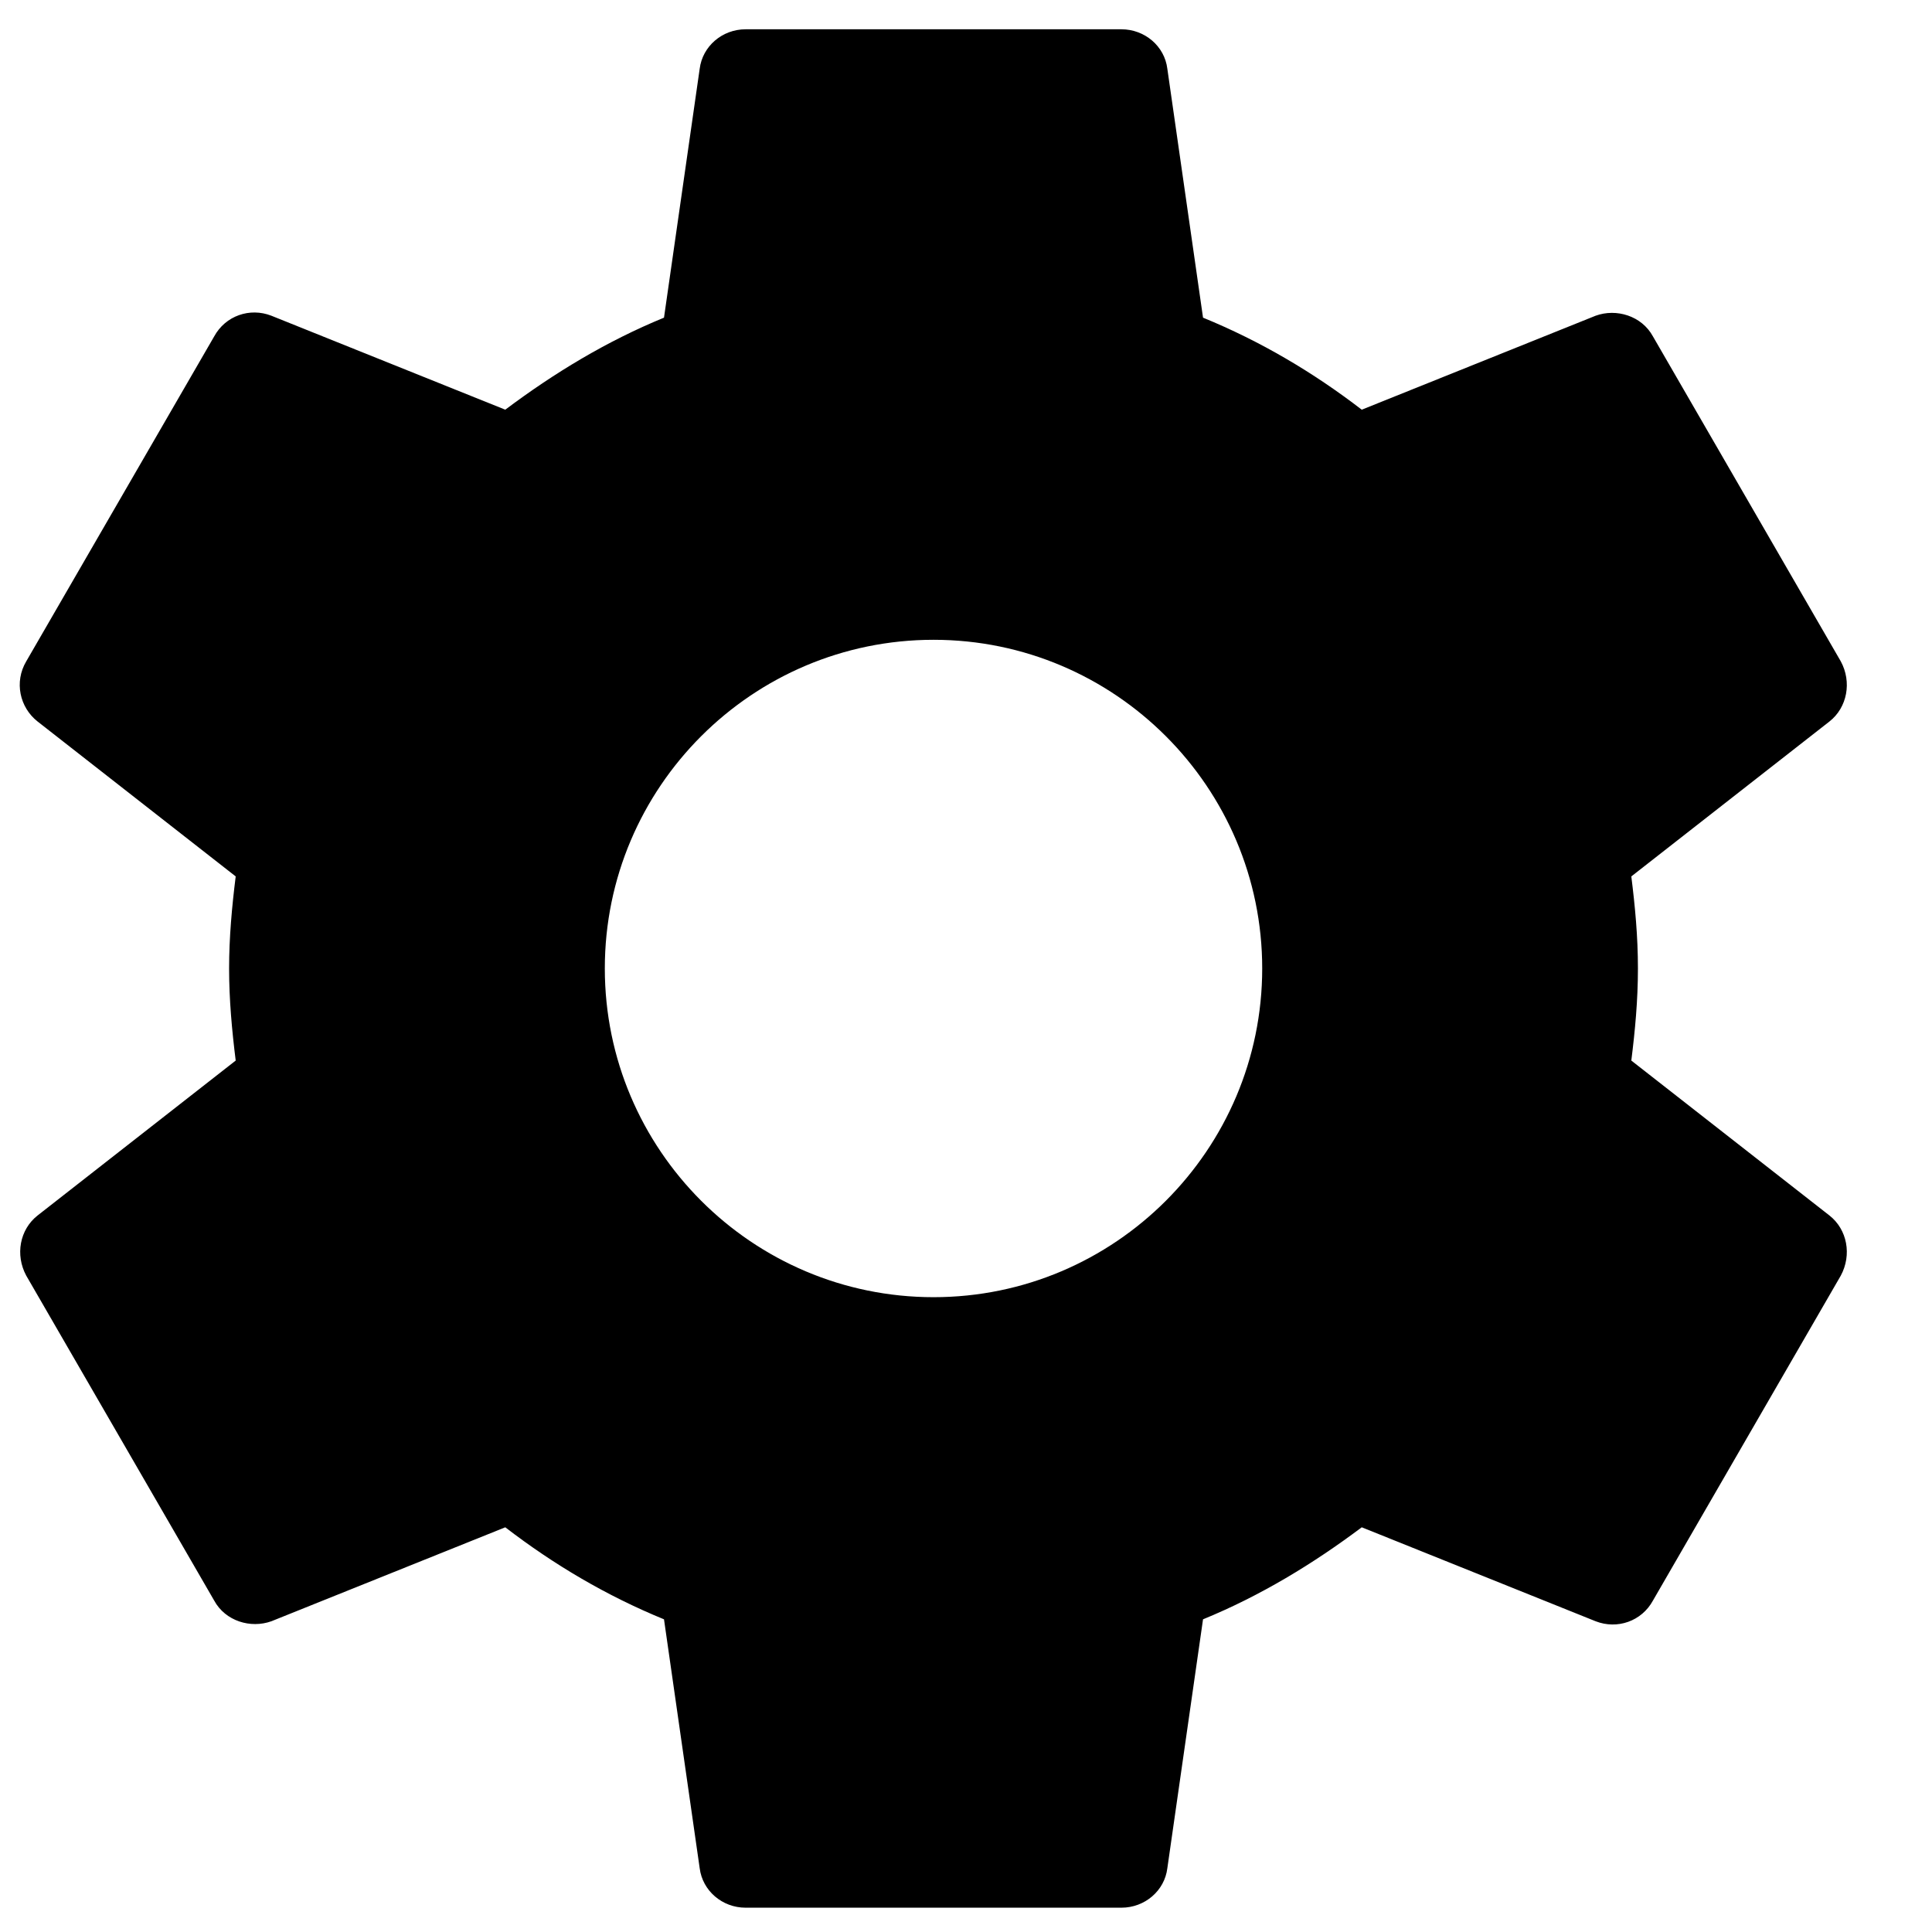
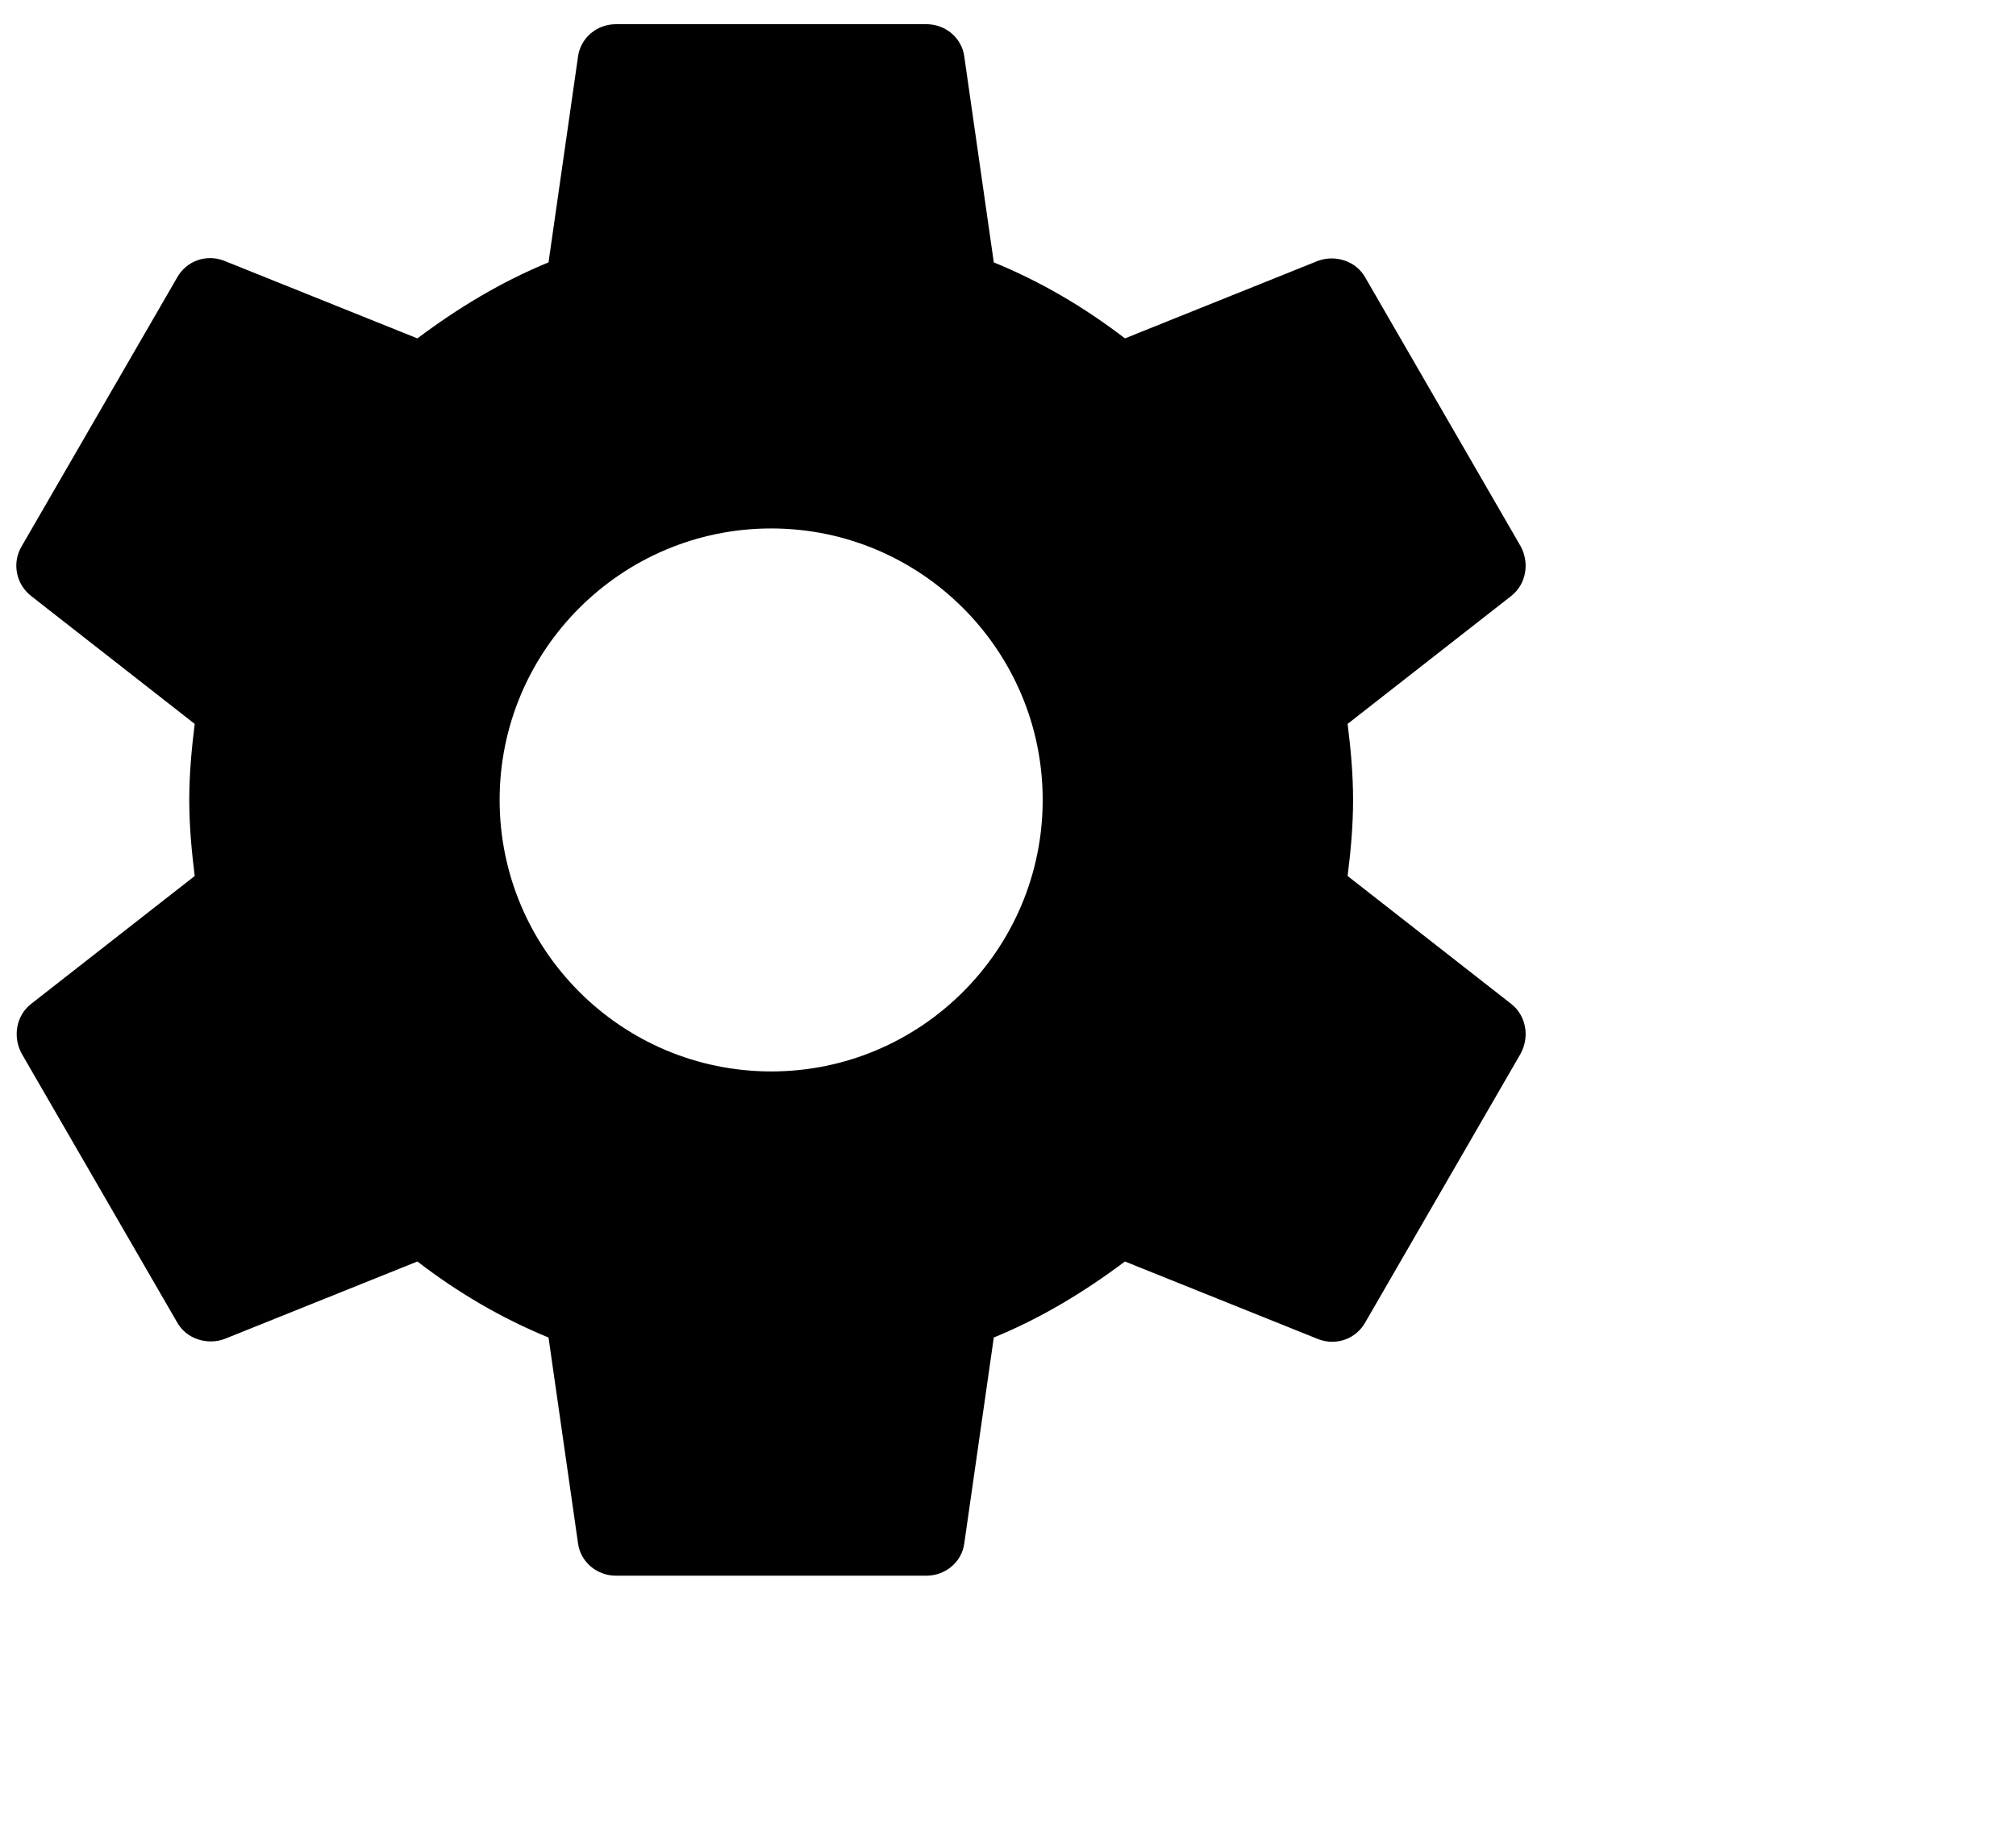
- <svg xmlns="http://www.w3.org/2000/svg" width="19" height="19" viewBox="0 0 19 19" fill="none">
+ <svg xmlns="http://www.w3.org/2000/svg" viewBox="0 0 24 22" fill="none">
  <path d="M16.043 10.43C16.08 10.134 16.108 9.838 16.108 9.524C16.108 9.21 16.08 8.915 16.043 8.619L17.992 7.095C18.167 6.957 18.213 6.707 18.103 6.504L16.256 3.309C16.145 3.105 15.895 3.031 15.692 3.105L13.392 4.029C12.912 3.66 12.395 3.355 11.831 3.124L11.48 0.676C11.453 0.455 11.259 0.288 11.028 0.288H7.333C7.102 0.288 6.909 0.455 6.881 0.676L6.53 3.124C5.966 3.355 5.449 3.669 4.969 4.029L2.669 3.105C2.457 3.022 2.217 3.105 2.106 3.309L0.258 6.504C0.138 6.707 0.194 6.957 0.369 7.095L2.318 8.619C2.281 8.915 2.253 9.22 2.253 9.524C2.253 9.829 2.281 10.134 2.318 10.43L0.369 11.954C0.194 12.092 0.148 12.341 0.258 12.545L2.106 15.74C2.217 15.944 2.466 16.017 2.669 15.944L4.969 15.02C5.449 15.389 5.966 15.694 6.53 15.925L6.881 18.373C6.909 18.594 7.102 18.761 7.333 18.761H11.028C11.259 18.761 11.453 18.594 11.48 18.373L11.831 15.925C12.395 15.694 12.912 15.38 13.392 15.02L15.692 15.944C15.905 16.027 16.145 15.944 16.256 15.74L18.103 12.545C18.213 12.341 18.167 12.092 17.992 11.954L16.043 10.43V10.43ZM9.181 12.757C7.398 12.757 5.948 11.307 5.948 9.524C5.948 7.742 7.398 6.292 9.181 6.292C10.963 6.292 12.413 7.742 12.413 9.524C12.413 11.307 10.963 12.757 9.181 12.757Z" fill="currentColor" />
</svg>
